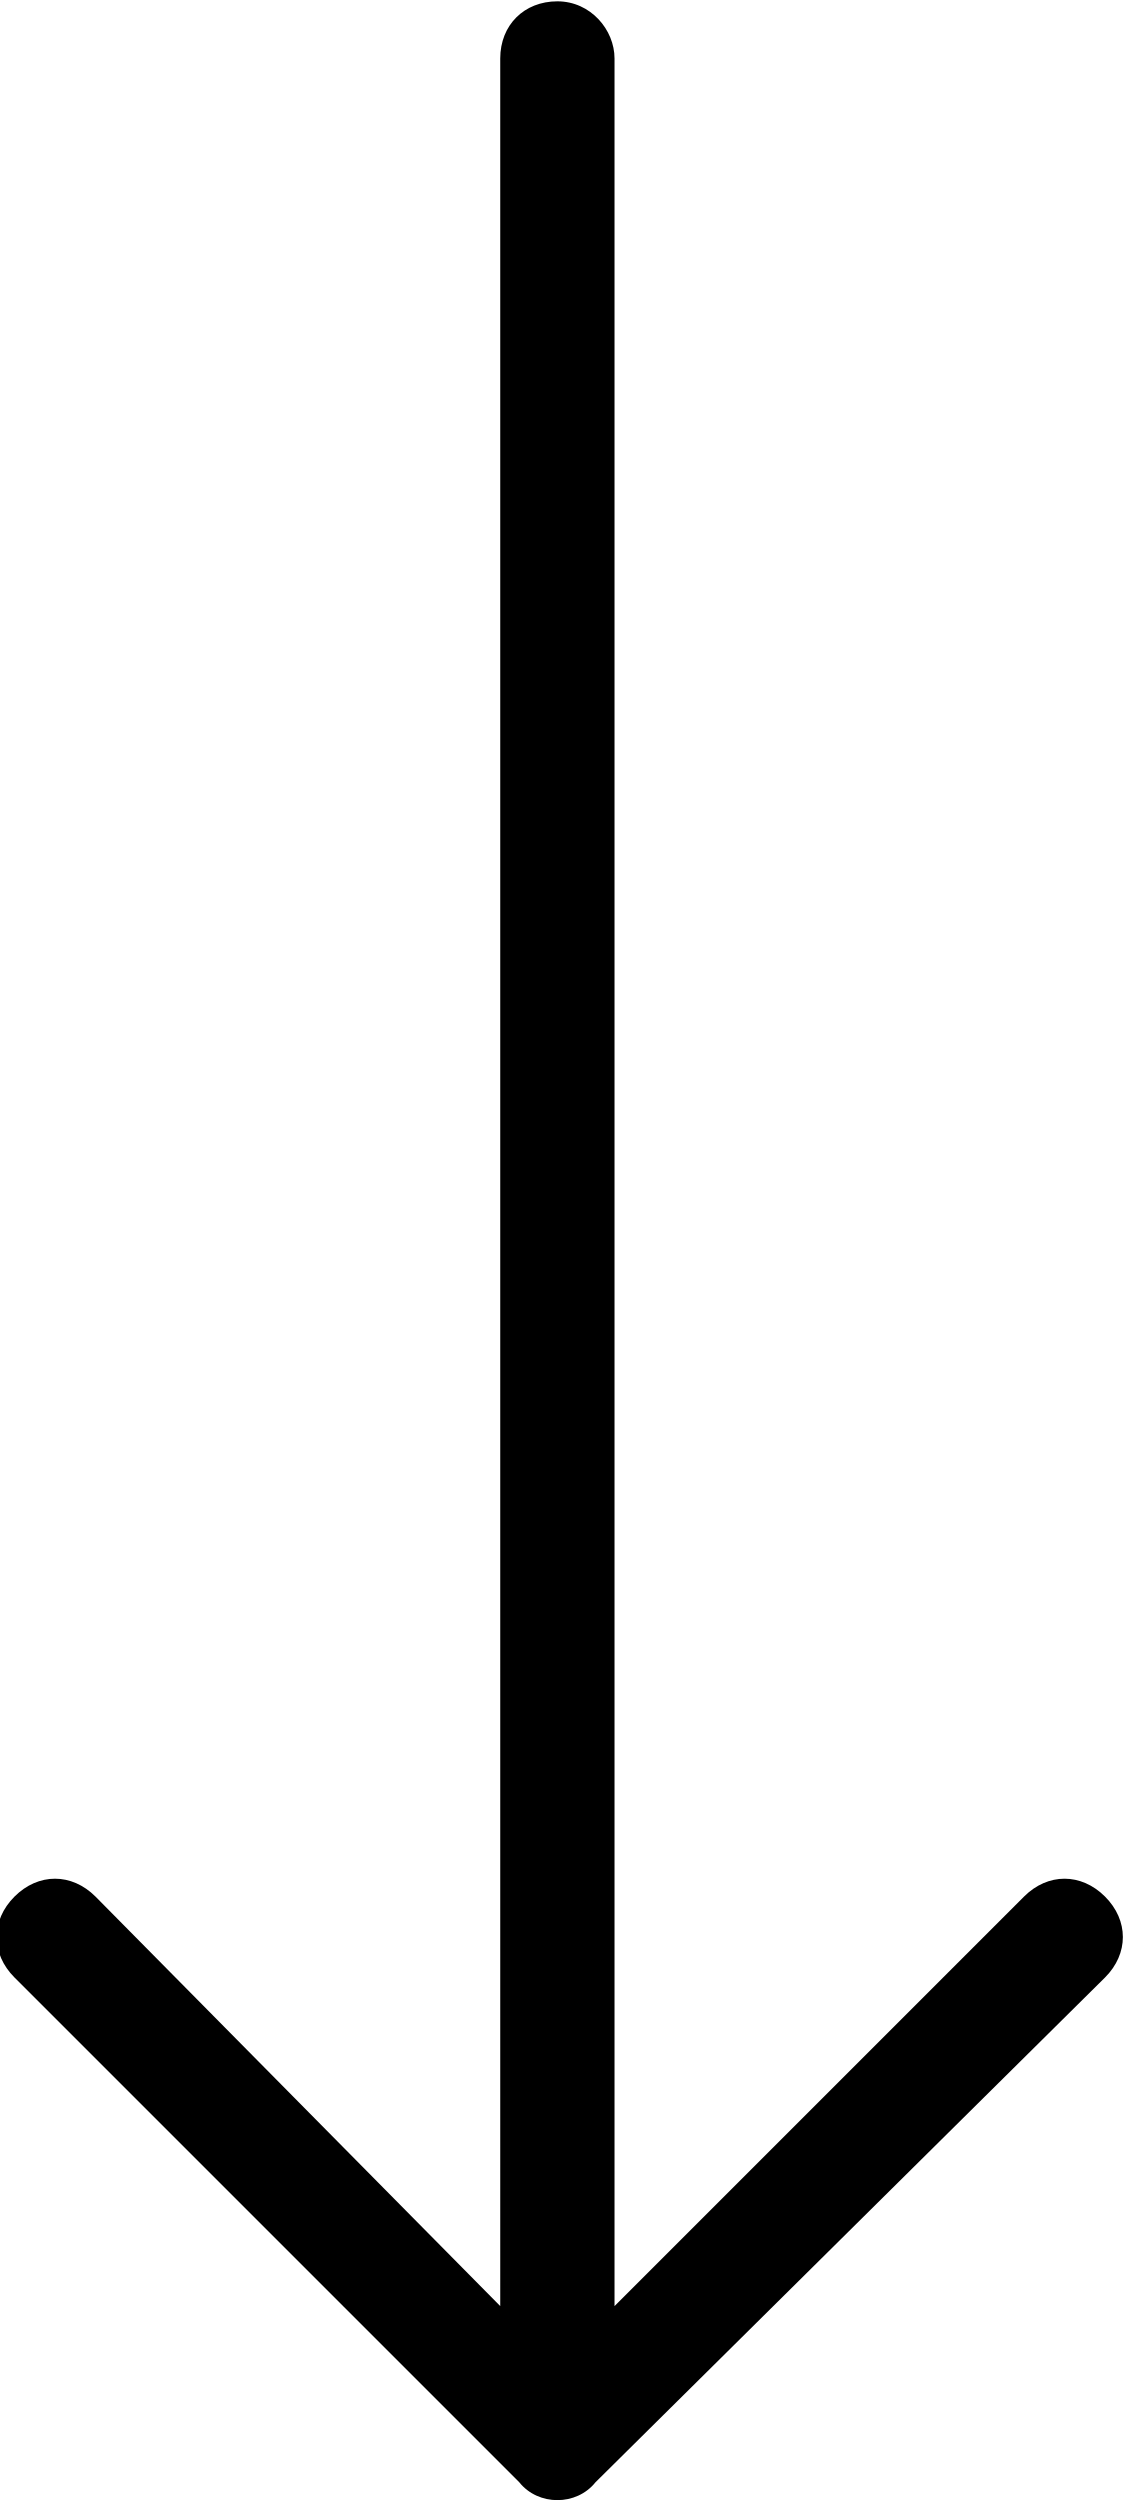
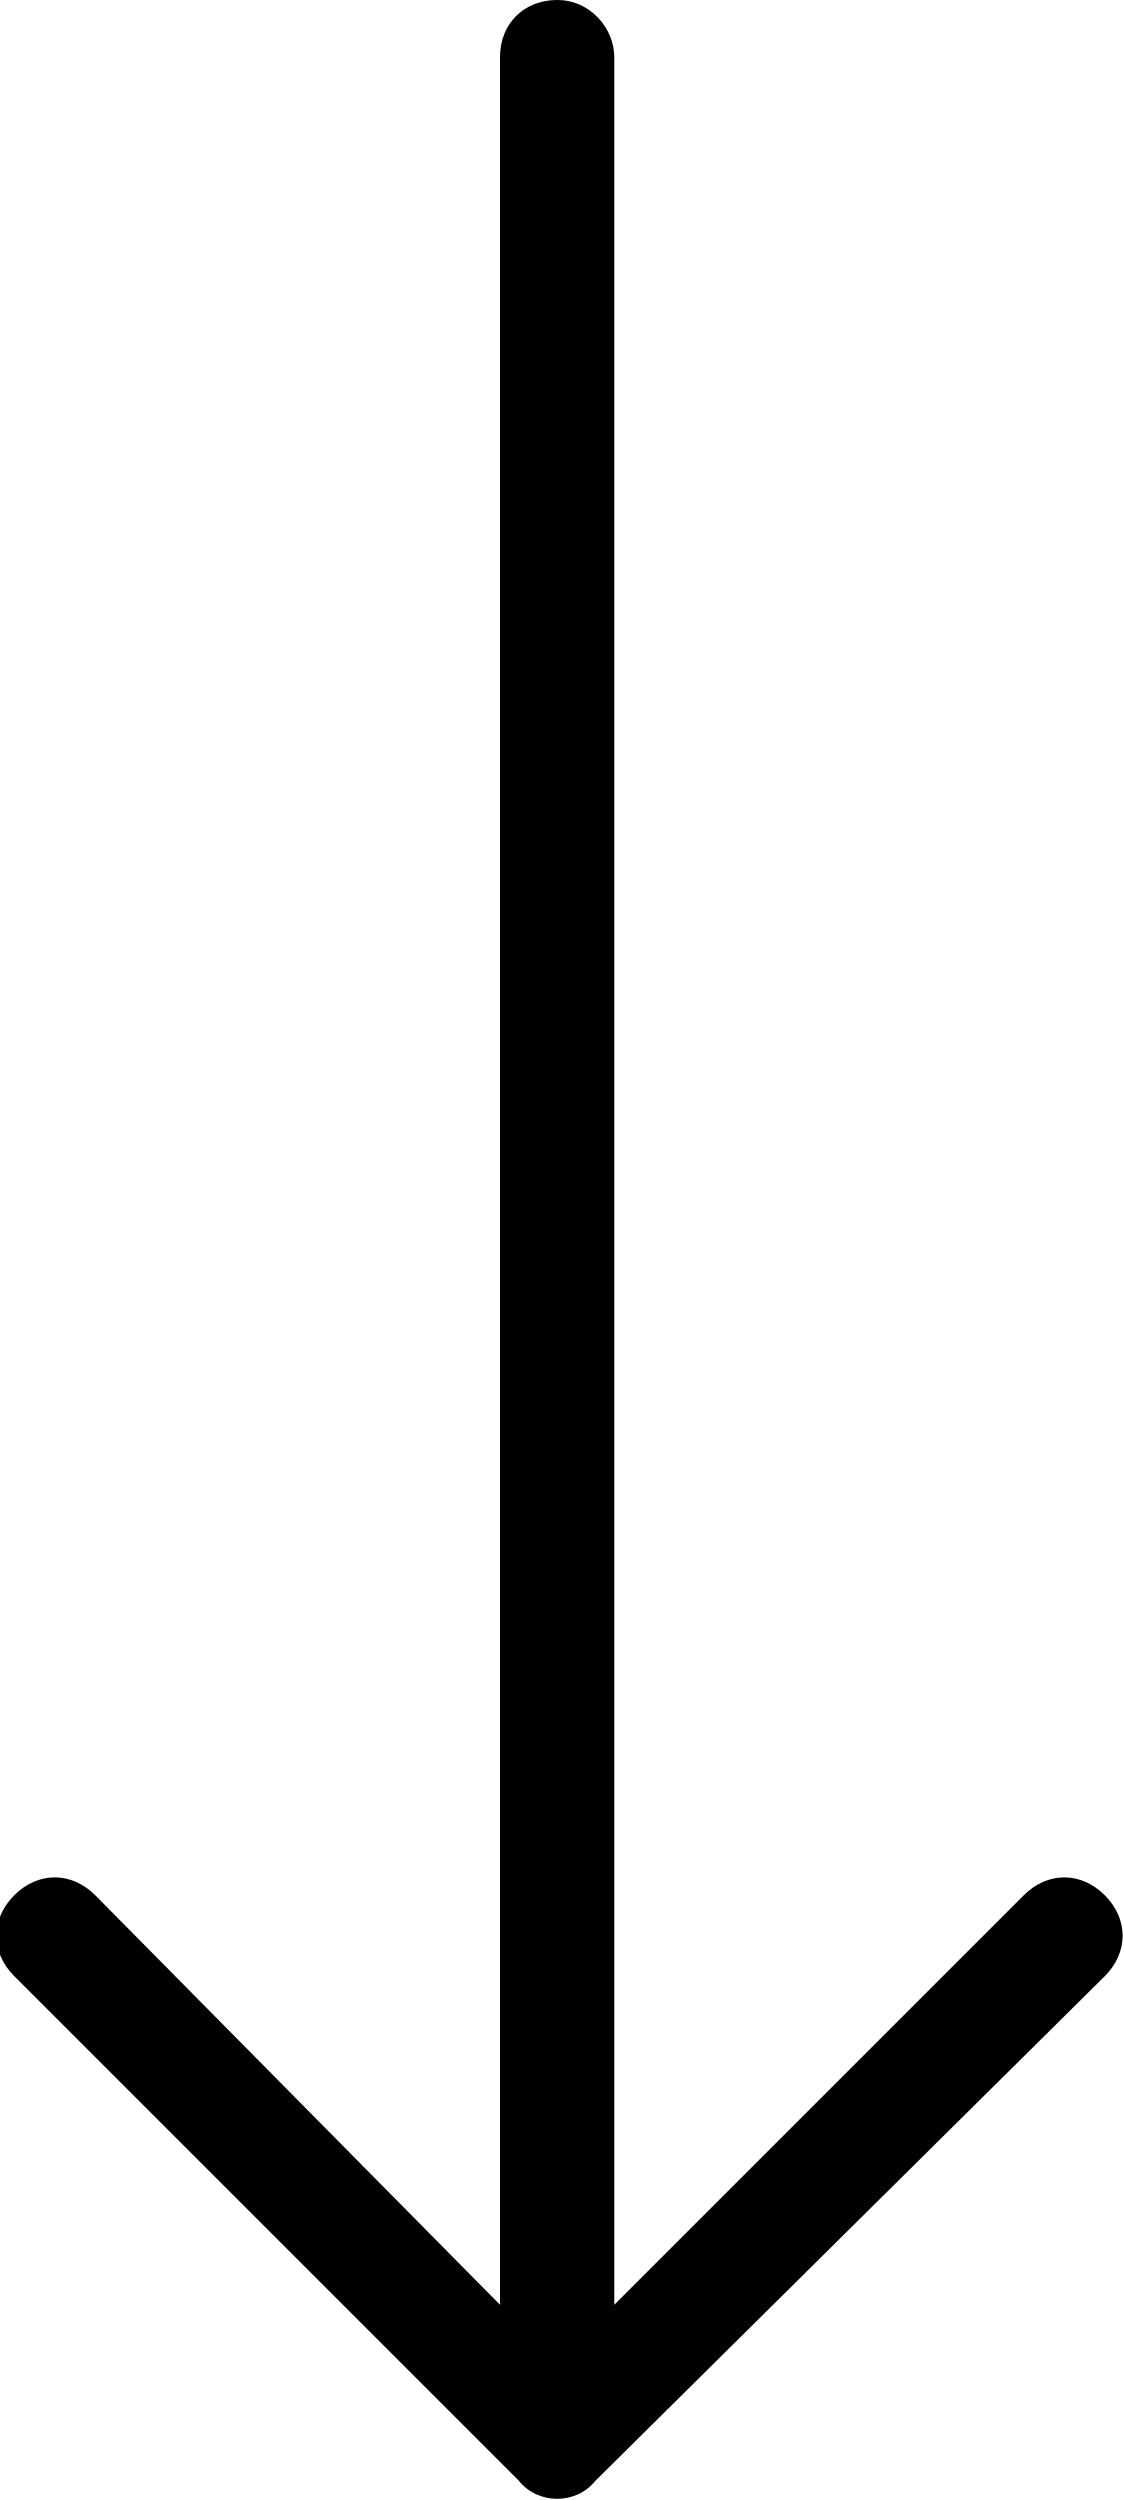
<svg xmlns="http://www.w3.org/2000/svg" version="1.1" id="Layer_1" x="0px" y="0px" width="23.6px" height="52.5px" viewBox="0 0 23.6 52.5" style="enable-background:new 0 0 23.6 52.5;" xml:space="preserve">
-   <g transform="translate(853.905 2803.828) rotate(180)">
-     <path d="M830.7,2762.3c-0.5,0.5-0.5,1.2,0,1.7c0.5,0.5,1.2,0.5,1.7,0l8.6-8.6v47.2c0,0.6,0.5,1.2,1.2,1.2c0,0,0,0,0,0   c0.7,0,1.2-0.5,1.2-1.2c0,0,0,0,0,0v-47.2l8.5,8.6c0.5,0.5,1.2,0.5,1.7,0c0.5-0.5,0.5-1.2,0-1.7c0,0,0,0,0,0l-10.6-10.6   c-0.4-0.5-1.2-0.5-1.6,0c0,0,0,0,0,0L830.7,2762.3z" />
-   </g>
+   <path d="M23.2,41.5c0.5-0.5,0.5-1.2,0-1.7s-1.2-0.5-1.7,0l-8.6,8.6V1.2c0-0.6-0.5-1.2-1.2-1.2l0,0c-0.7,0-1.2,0.5-1.2,1.2l0,0v47.2  L2,39.8c-0.5-0.5-1.2-0.5-1.7,0s-0.5,1.2,0,1.7l0,0l10.6,10.6c0.4,0.5,1.2,0.5,1.6,0l0,0L23.2,41.5z" />
</svg>
